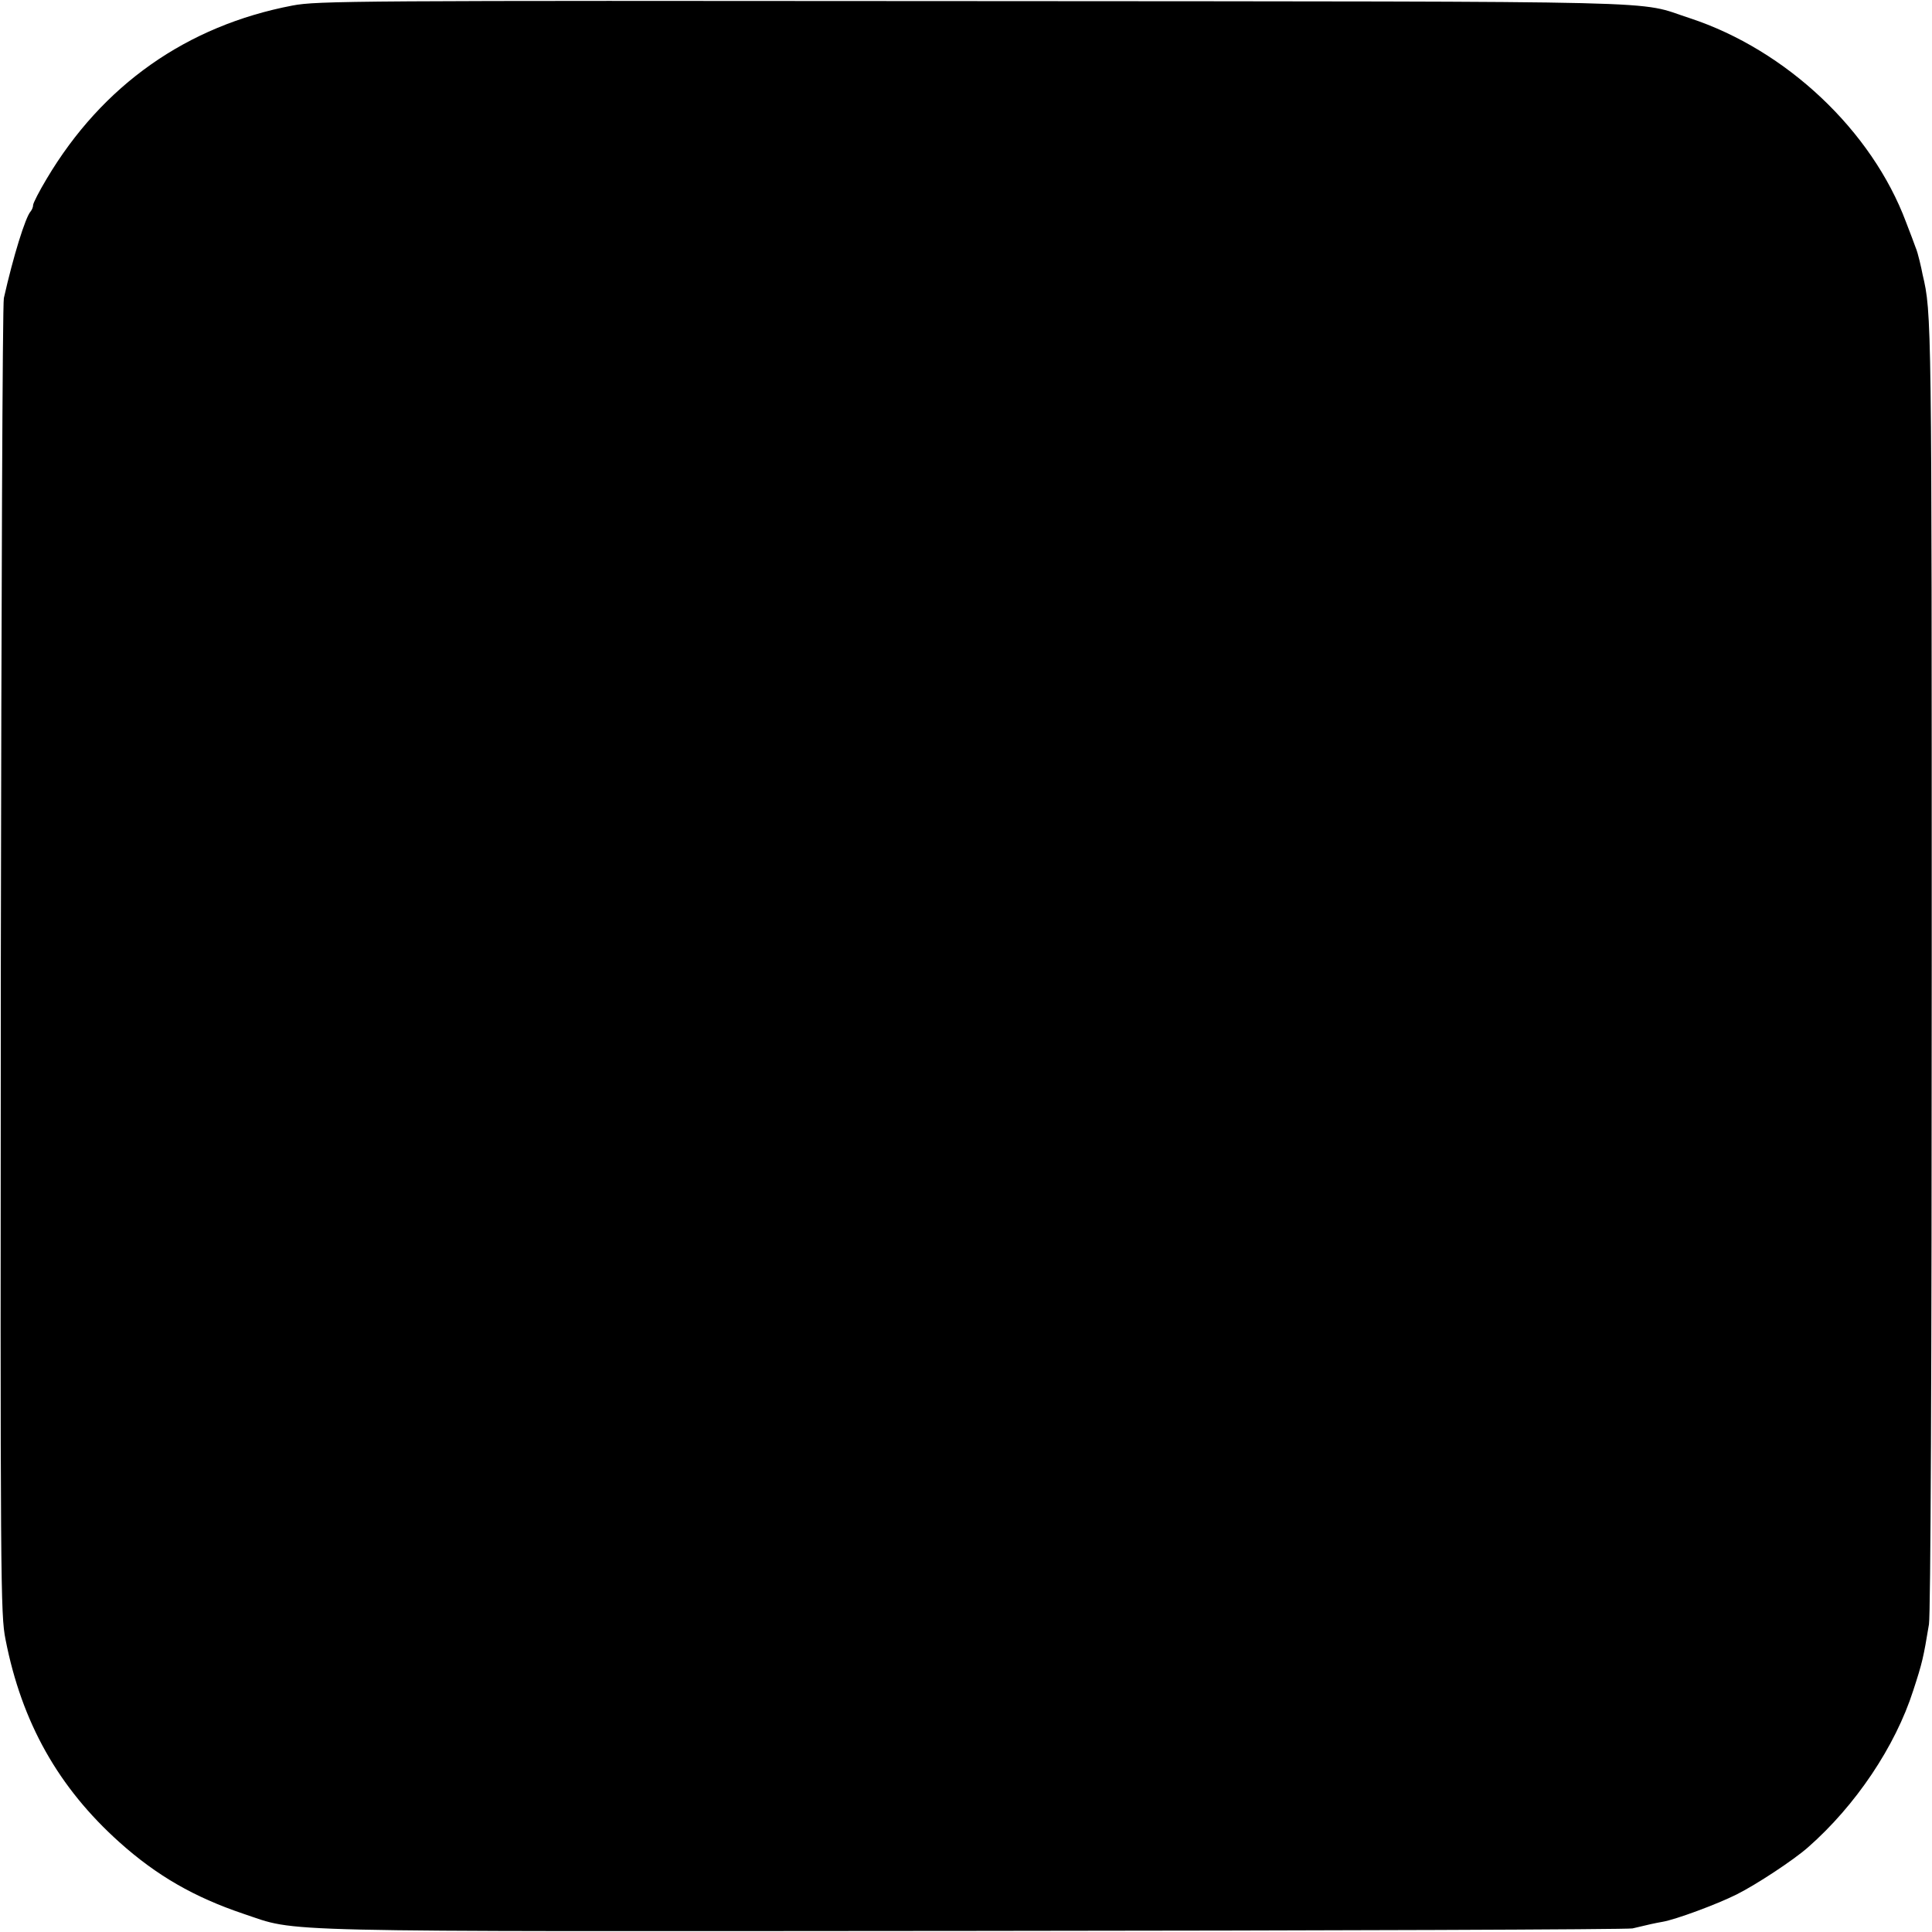
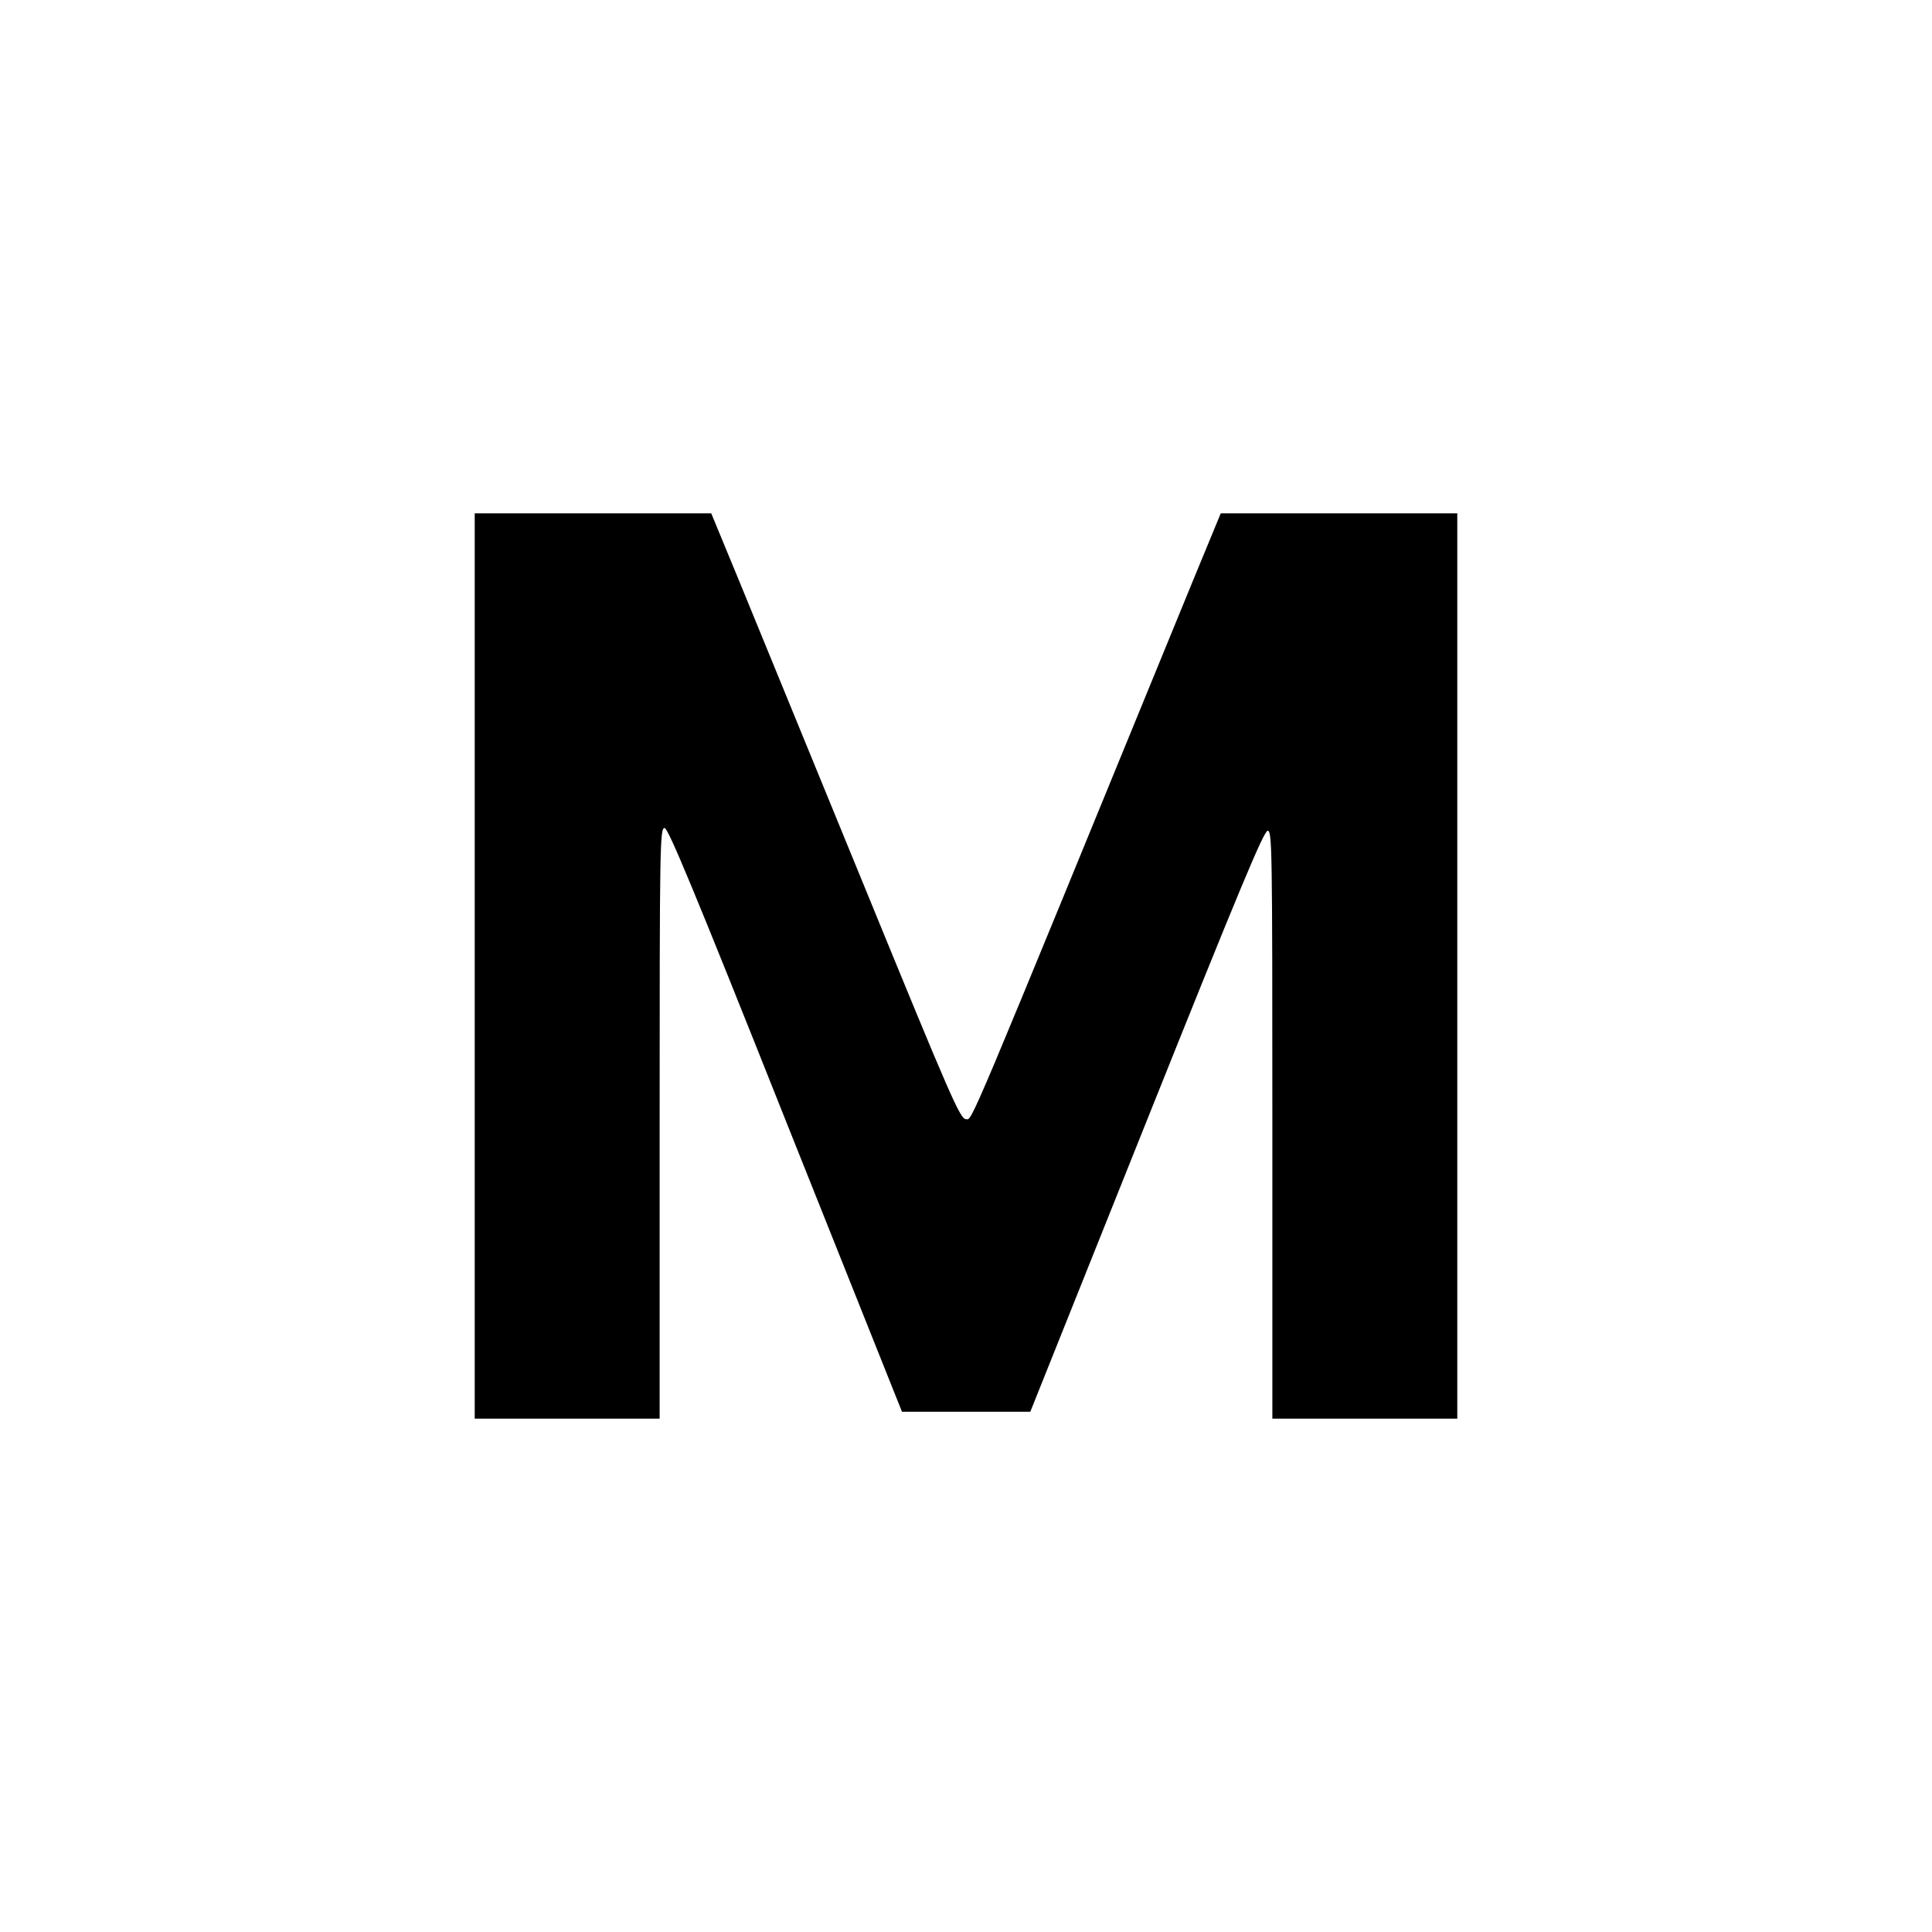
<svg xmlns="http://www.w3.org/2000/svg" version="1.0" width="700pt" height="700pt" viewBox="0 0 700 700" preserveAspectRatio="xMidYMid meet">
  <g transform="translate(0,700) scale(0.1,-0.1)" fill="#000000" stroke="none">
-     <path d="M1060 6980 c-383 -73 -689 -288 -891 -628 -27 -45 -49 -88 -49 -95 0 -7 -4 -17 -9 -23 -19 -21 -63 -163 -97 -314 -5 -19 -9 -1099 -11 -2400 -2 -2276 -1 -2369 17 -2460 59 -302 192 -537 413 -735 135 -121 271 -199 449 -259 204 -68 46 -64 2648 -62 1295 1 2369 5 2385 9 62 15 81 19 109 24 47 8 196 63 268 99 72 36 207 125 259 171 172 151 316 365 381 568 33 101 37 119 57 240 6 38 10 913 10 2385 0 2355 0 2365 -33 2505 -2 11 -7 34 -11 50 -4 17 -10 39 -15 50 -4 11 -19 52 -34 90 -124 332 -434 624 -783 739 -202 65 20 60 -2598 62 -2248 2 -2375 1 -2465 -16z" />
+     <path d="M1720 3500 l0 -1640 335 0 335 0 0 1070 c0 1013 1 1070 18 1070 13 -1 106 -223 438 -1058 l422 -1057 232 0 233 0 421 1052 c333 832 425 1053 439 1053 16 0 17 -57 17 -1065 l0 -1065 335 0 335 0 0 1640 0 1640 -429 0 -428 0 -102 -247 c-833 -2033 -797 -1948 -821 -1948 -21 0 -53 73 -371 850 -192 468 -394 961 -450 1098 l-102 247 -428 0 -429 0 0 -1640z" />
  </g>
</svg>
